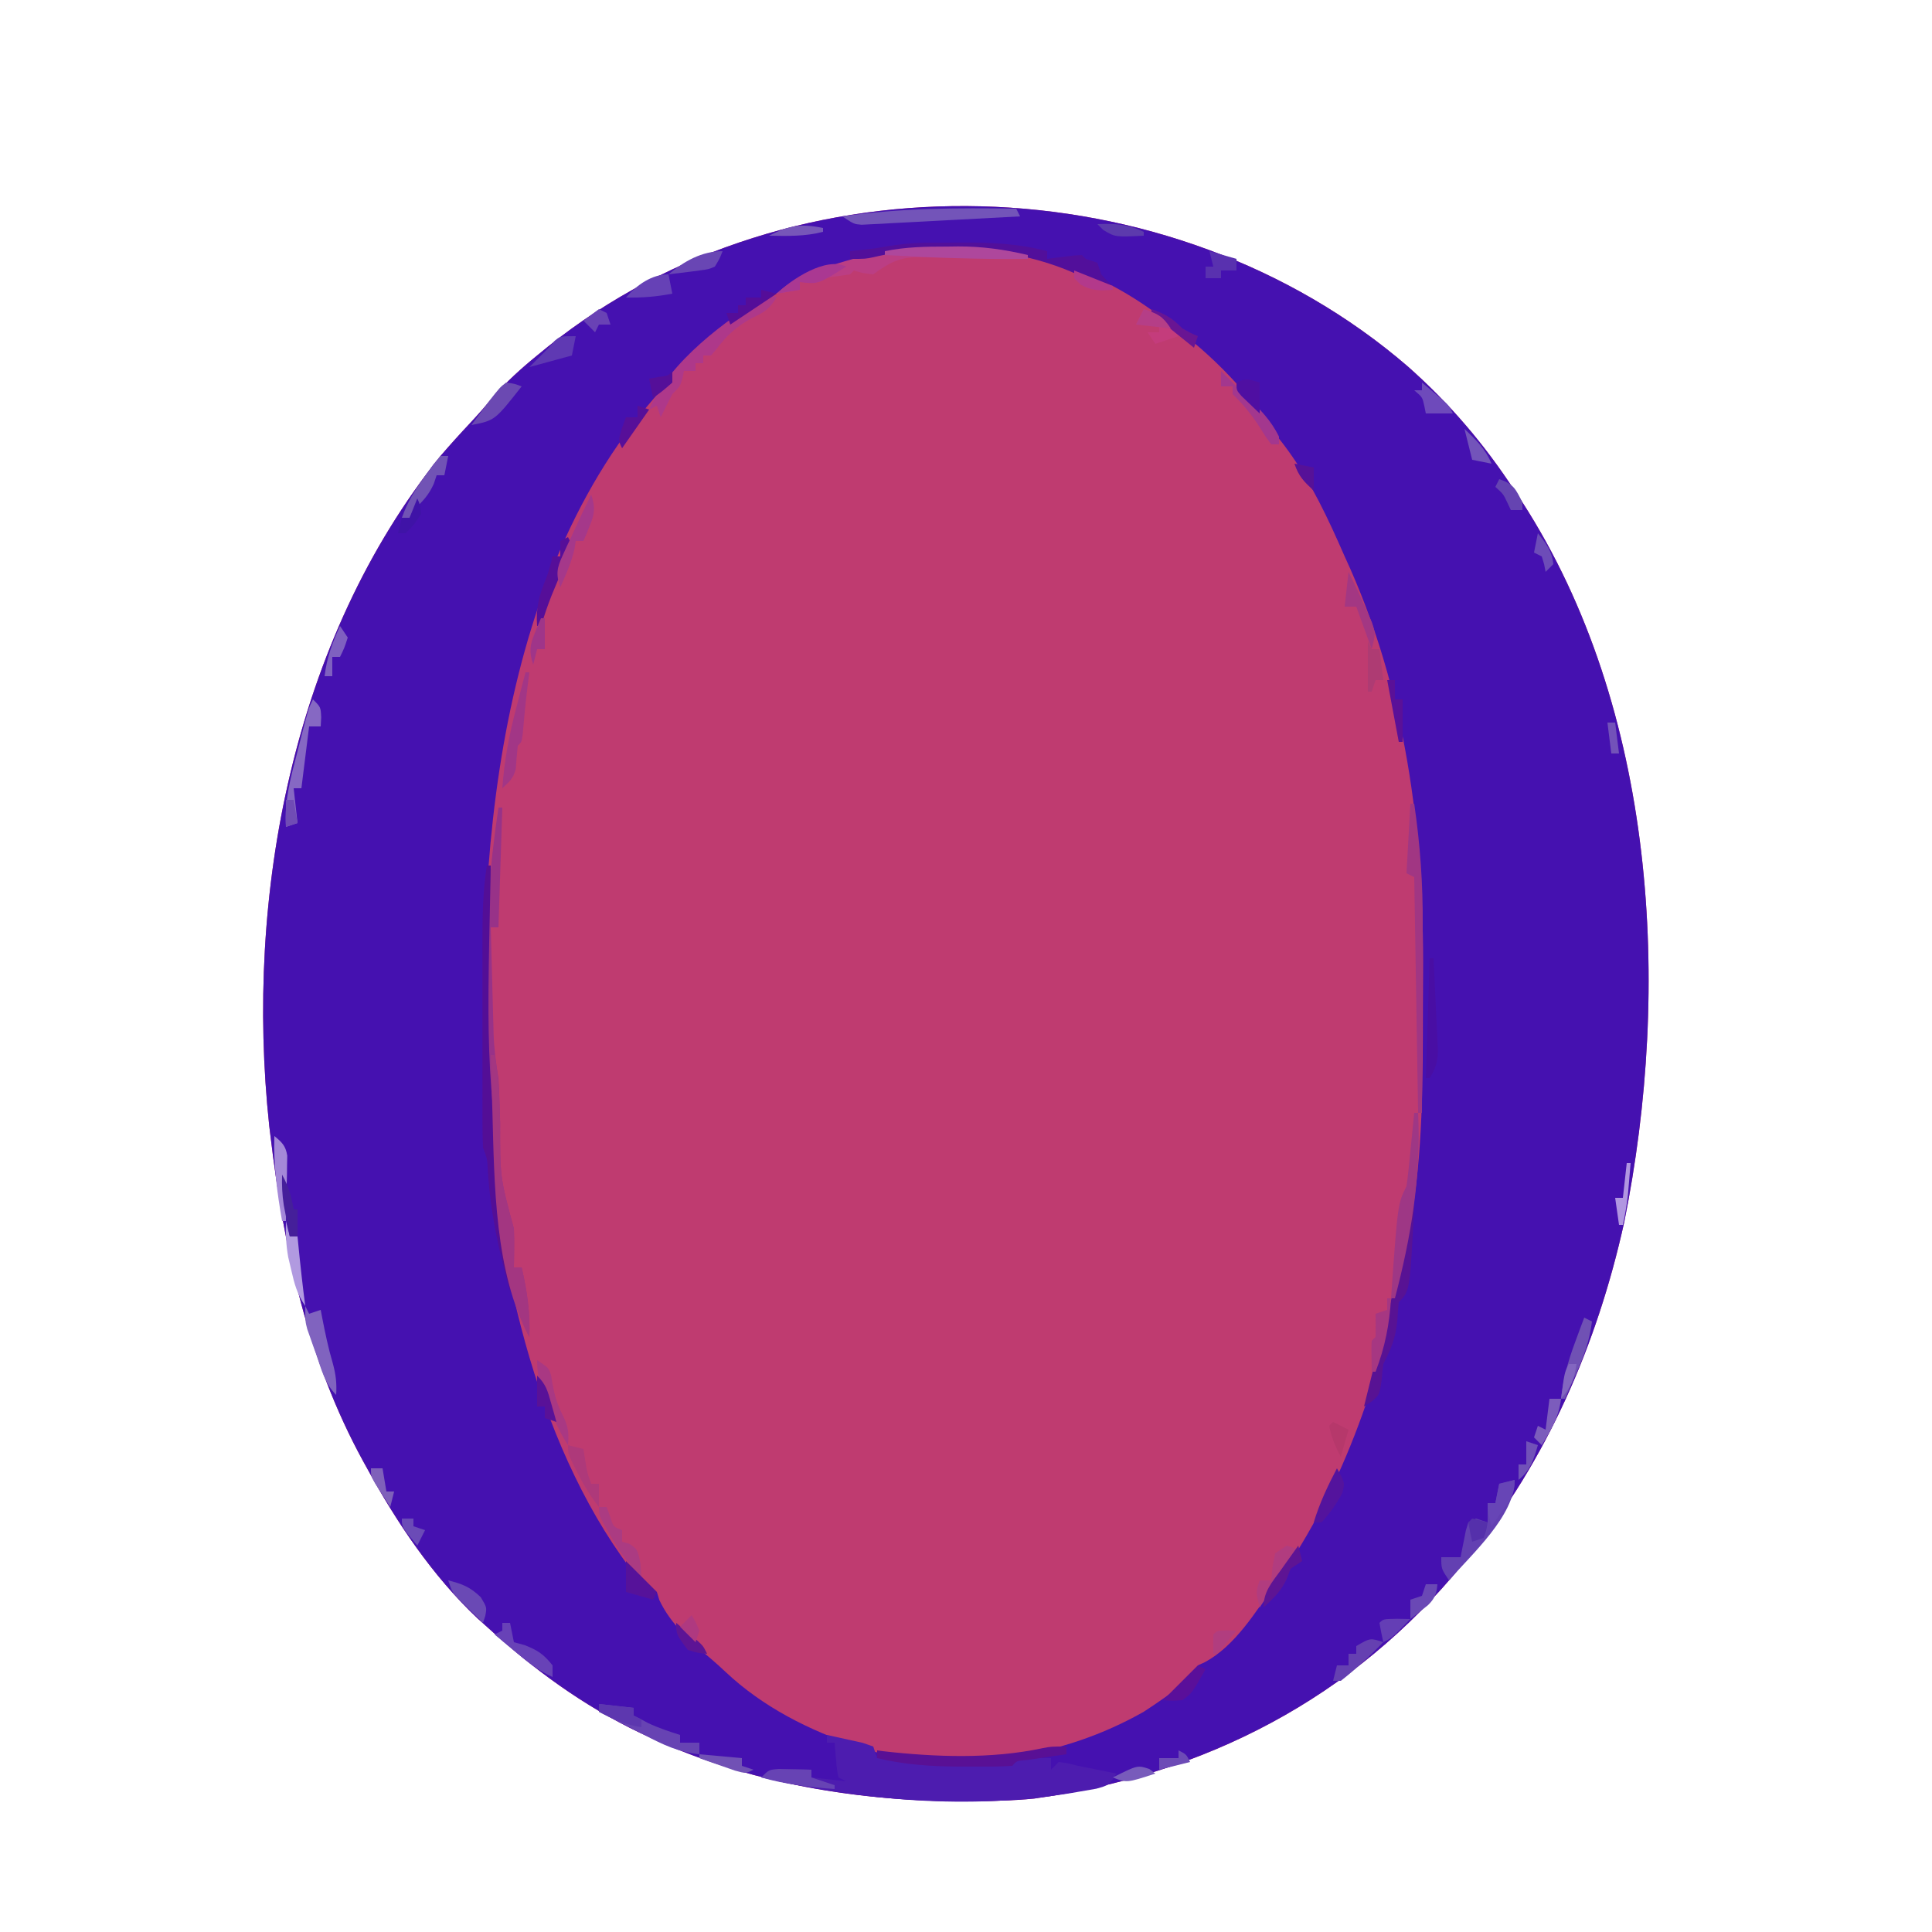
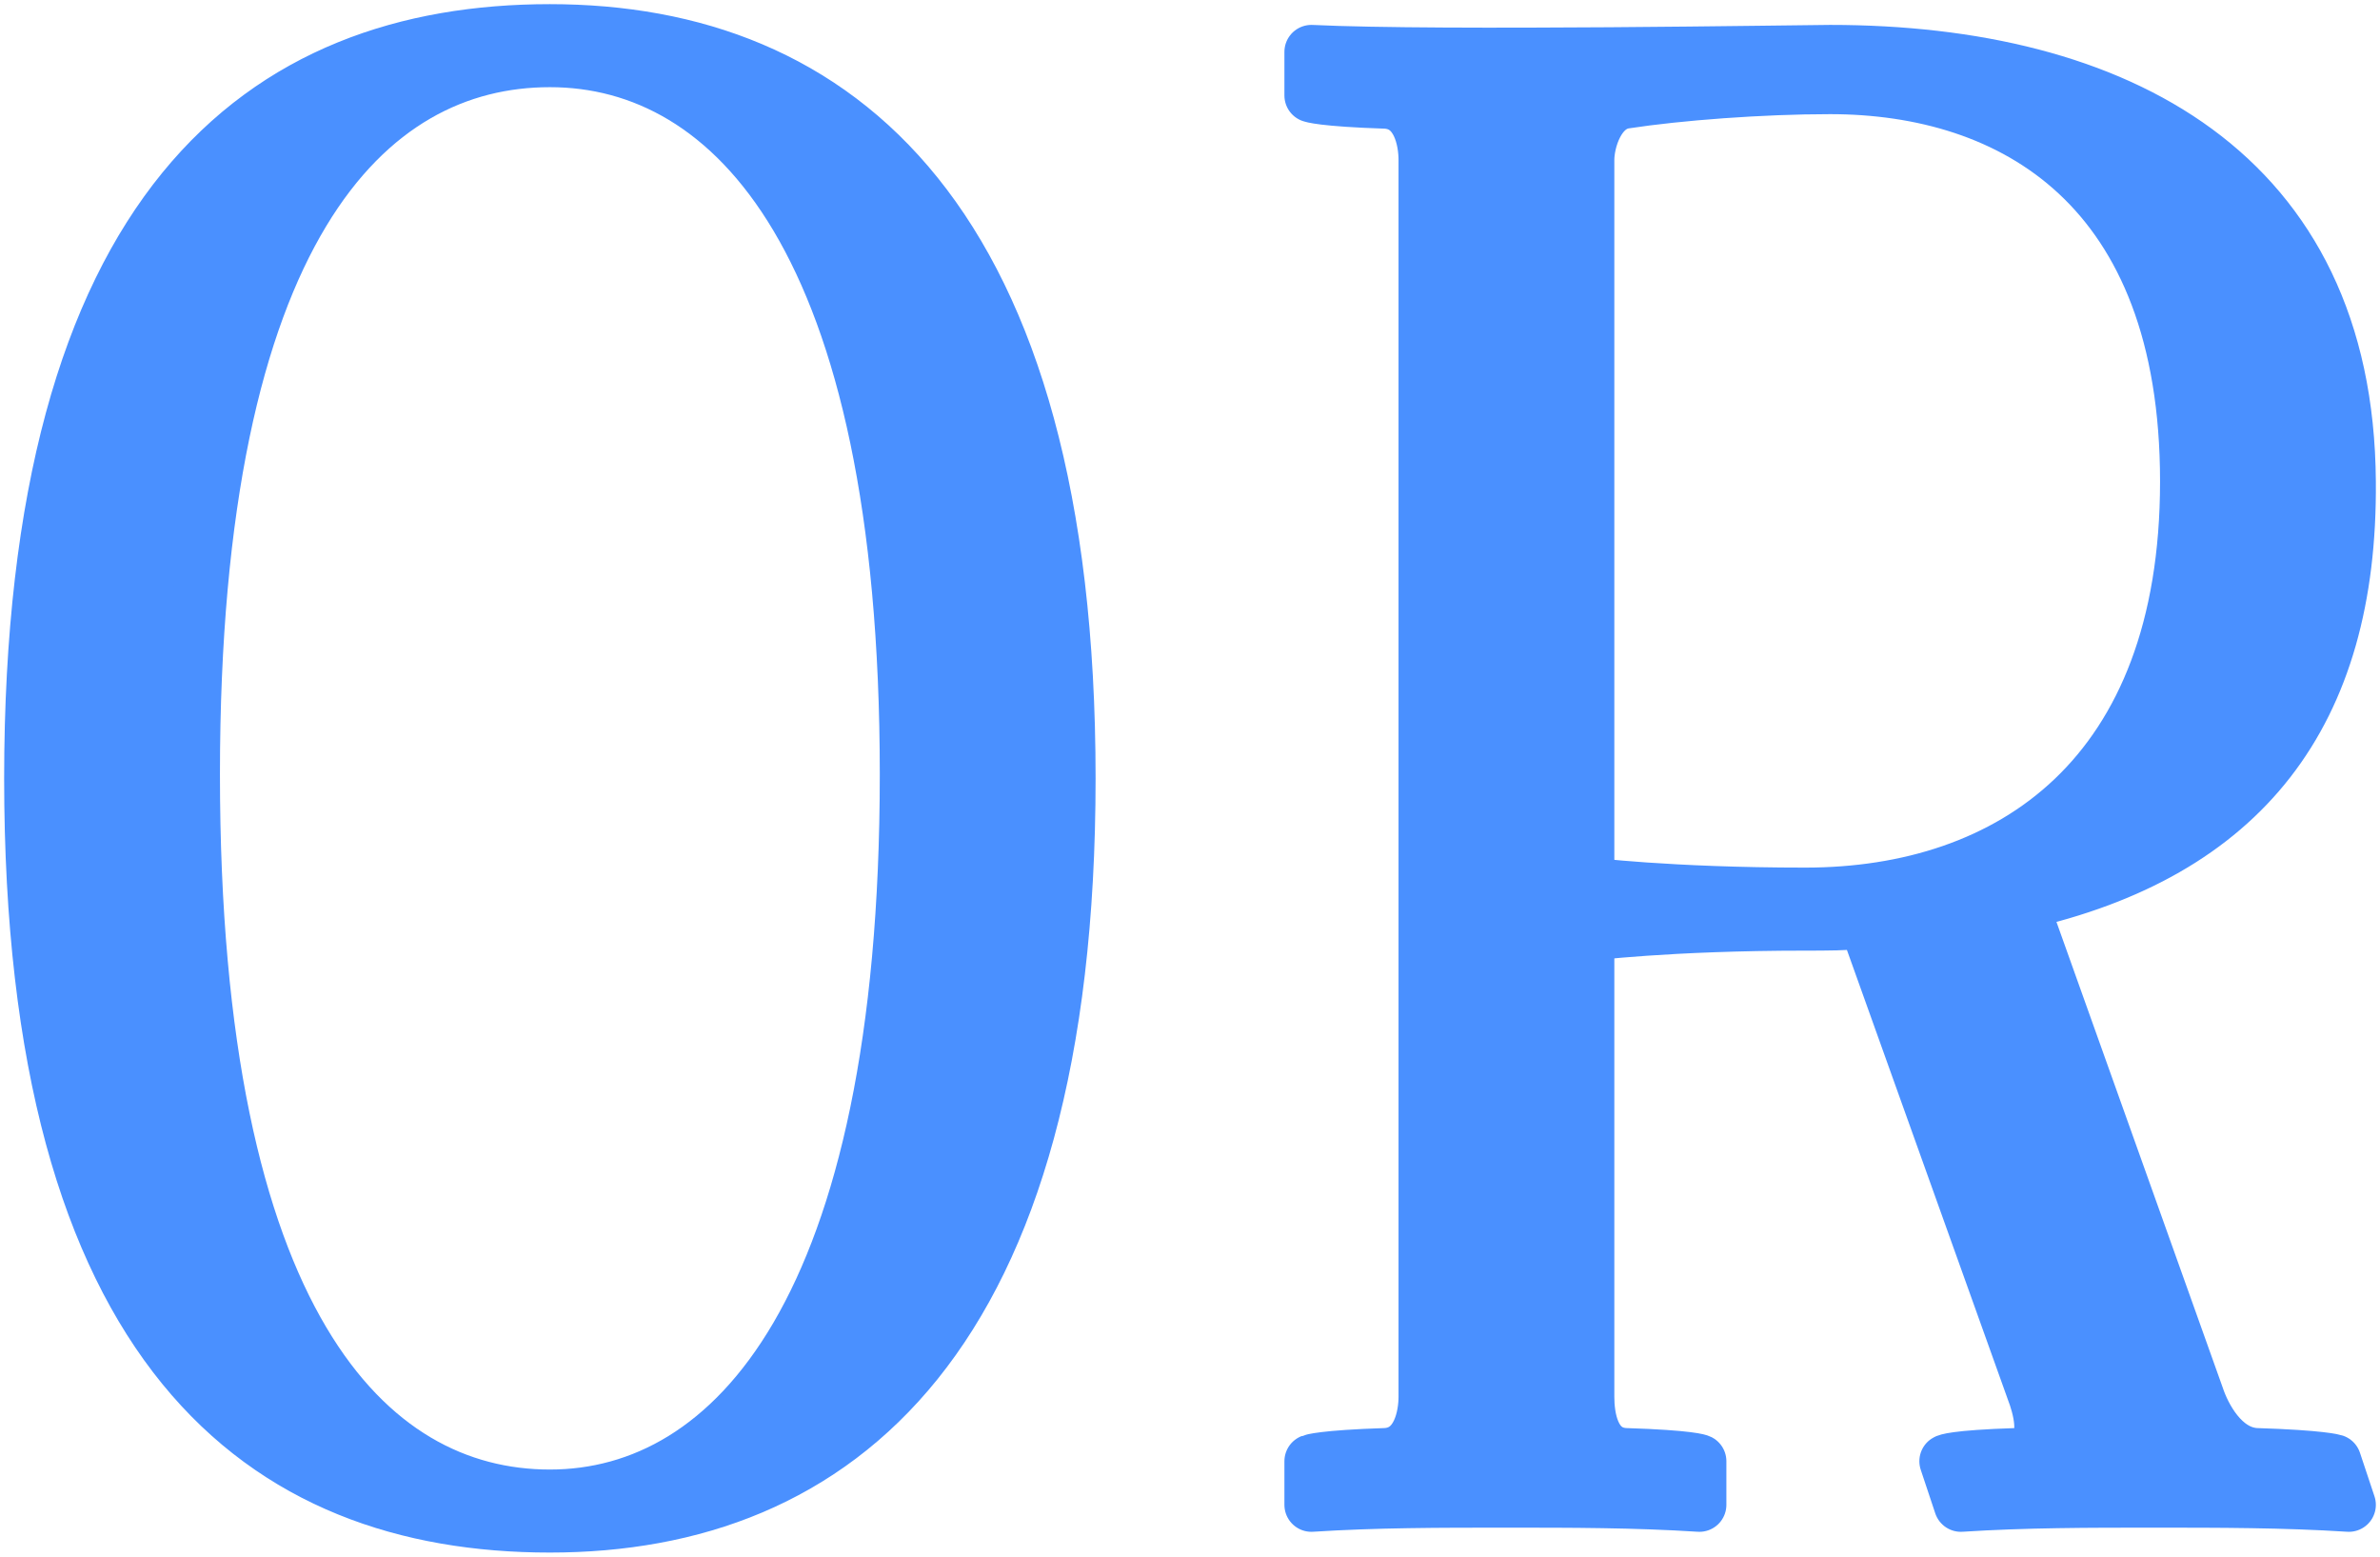
- <svg xmlns="http://www.w3.org/2000/svg" version="1.1" width="500" height="500">
-   <path d="M0 0 C10.814 9.575 19.798 20.095 27.672 32.172 C28.328 33.154 28.984 34.136 29.66 35.148 C64.203 88.728 68.343 160.625 55.995 221.582 C49.013 253.133 36.058 282.967 15.672 308.172 C15.228 308.723 14.783 309.274 14.326 309.842 C-13.93 344.621 -52.647 364.515 -96.699 370.641 C-99.583 370.929 -102.431 371.086 -105.328 371.172 C-106.608 371.212 -107.888 371.252 -109.207 371.293 C-138.79 371.888 -168.292 367.538 -195.328 355.172 C-196.425 354.67 -197.522 354.169 -198.652 353.652 C-213.497 346.554 -226.199 337.225 -238.328 326.172 C-239.126 325.458 -239.924 324.744 -240.746 324.008 C-252.413 313 -261.66 299.183 -269.328 285.172 C-269.667 284.561 -270.005 283.95 -270.354 283.32 C-284.724 257.053 -290.797 228.642 -294.328 199.172 C-294.434 198.303 -294.54 197.433 -294.649 196.538 C-301.025 136.881 -288.501 70.731 -250.328 23.172 C-247.824 20.262 -245.266 17.43 -242.637 14.633 C-240.586 12.447 -238.637 10.211 -236.703 7.922 C-233.216 3.934 -229.432 0.515 -225.328 -2.828 C-224.381 -3.602 -223.433 -4.375 -222.457 -5.172 C-158.968 -55.987 -61.218 -52.779 0 0 Z " fill="#BF3B70" transform="translate(364.3281,94.82812)" />
-   <path d="M0 0 C10.814 9.575 19.798 20.095 27.672 32.172 C28.328 33.154 28.984 34.136 29.66 35.148 C64.203 88.728 68.343 160.625 55.995 221.582 C49.013 253.133 36.058 282.967 15.672 308.172 C15.228 308.723 14.783 309.274 14.326 309.842 C-13.93 344.621 -52.647 364.515 -96.699 370.641 C-99.583 370.929 -102.431 371.086 -105.328 371.172 C-106.608 371.212 -107.888 371.252 -109.207 371.293 C-138.79 371.888 -168.292 367.538 -195.328 355.172 C-196.425 354.67 -197.522 354.169 -198.652 353.652 C-213.497 346.554 -226.199 337.225 -238.328 326.172 C-239.126 325.458 -239.924 324.744 -240.746 324.008 C-252.413 313 -261.66 299.183 -269.328 285.172 C-269.667 284.561 -270.005 283.95 -270.354 283.32 C-284.724 257.053 -290.797 228.642 -294.328 199.172 C-294.434 198.303 -294.54 197.433 -294.649 196.538 C-301.025 136.881 -288.501 70.731 -250.328 23.172 C-247.824 20.262 -245.266 17.43 -242.637 14.633 C-240.586 12.447 -238.637 10.211 -236.703 7.922 C-233.216 3.934 -229.432 0.515 -225.328 -2.828 C-224.381 -3.602 -223.433 -4.375 -222.457 -5.172 C-158.968 -55.987 -61.218 -52.779 0 0 Z M-182.328 -5.828 C-183.473 -4.931 -184.618 -4.035 -185.766 -3.141 C-188.578 -0.602 -190.29 1.987 -192.328 5.172 C-193.211 6.183 -194.108 7.182 -195.016 8.172 C-237.874 57.492 -241.946 135.674 -237.816 197.398 C-234.853 237.348 -223.28 285.873 -196.328 317.172 C-195.668 317.172 -195.008 317.172 -194.328 317.172 C-194.122 317.853 -193.916 318.533 -193.703 319.234 C-190.757 325.529 -185.612 330.005 -180.371 334.43 C-179.073 335.536 -177.801 336.675 -176.566 337.852 C-166.885 346.966 -154.862 353.023 -142.328 357.172 C-141.091 357.584 -139.853 357.997 -138.578 358.422 C-114.855 363.896 -89.37 360.139 -68.328 348.172 C-64.903 345.954 -61.595 343.616 -58.328 341.172 C-57.575 340.65 -56.822 340.128 -56.047 339.59 C-55.48 339.122 -54.913 338.654 -54.328 338.172 C-54.328 337.512 -54.328 336.852 -54.328 336.172 C-53.734 335.901 -53.14 335.63 -52.527 335.352 C-44.641 331.121 -39.352 322.289 -34.328 315.172 C-33.606 314.156 -32.884 313.14 -32.141 312.094 C-14.942 286.664 -5.69 257.15 -0.328 227.172 C-0.019 225.527 0.291 223.883 0.602 222.238 C3.986 203.572 3.887 184.854 3.912 165.939 C3.916 163.109 3.93 160.278 3.953 157.447 C4.247 120.202 -0.502 83.283 -16.328 49.172 C-16.88 47.928 -17.431 46.683 -17.98 45.438 C-22.192 36.007 -26.884 26.708 -33.379 18.617 C-35.328 16.172 -35.328 16.172 -36.699 13.785 C-38.89 10.27 -41.568 7.377 -44.391 4.359 C-44.97 3.739 -45.549 3.119 -46.146 2.48 C-50.852 -2.477 -55.811 -6.787 -61.328 -10.828 C-62.2 -11.504 -63.071 -12.179 -63.969 -12.875 C-100.828 -40.888 -148.453 -34.872 -182.328 -5.828 Z " fill="#4511B0" transform="translate(364.3281,94.82812)" />
-   <path d="M0 0 C1.983 0.422 3.961 0.863 5.938 1.312 C7.591 1.678 7.591 1.678 9.277 2.051 C10.176 2.364 11.074 2.677 12 3 C12.33 3.99 12.66 4.98 13 6 C13.615 5.988 14.23 5.977 14.863 5.965 C15.672 5.956 16.48 5.947 17.312 5.938 C18.513 5.92 18.513 5.92 19.738 5.902 C22 6 22 6 25 7 C26.761 7.094 28.525 7.131 30.289 7.133 C31.824 7.135 31.824 7.135 33.391 7.137 C34.992 7.131 34.992 7.131 36.625 7.125 C38.238 7.131 38.238 7.131 39.883 7.137 C40.904 7.135 41.925 7.134 42.977 7.133 C43.916 7.132 44.855 7.131 45.823 7.129 C47.978 7.243 47.978 7.243 49 6 C50.519 5.928 52.042 5.916 53.562 5.938 C54.389 5.947 55.215 5.956 56.066 5.965 C56.704 5.976 57.343 5.988 58 6 C58 6.99 58 7.98 58 9 C58.66 8.34 59.32 7.68 60 7 C62.293 7.309 62.293 7.309 65 8 C66.325 8.265 66.325 8.265 67.676 8.535 C70.332 9.066 70.332 9.066 72.988 9.598 C73.652 9.73 74.316 9.863 75 10 C73 13 73 13 69.727 13.914 C68.362 14.166 66.995 14.402 65.625 14.625 C64.9 14.75 64.176 14.875 63.429 15.003 C36.753 19.443 9.224 16.976 -17 11 C-13.938 9.216 -11.779 8.771 -8.25 8.875 C-7.451 8.893 -6.652 8.911 -5.828 8.93 C-5.225 8.953 -4.622 8.976 -4 9 C-4 9.66 -4 10.32 -4 11 C-1.03 11.33 1.94 11.66 5 12 C4.34 11.67 3.68 11.34 3 11 C2.586 8.934 2.586 8.934 2.375 6.438 C2.3 5.611 2.225 4.785 2.148 3.934 C2.099 3.296 2.05 2.657 2 2 C1.34 2 0.68 2 0 2 C0 1.34 0 0.68 0 0 Z " fill="#4D1CAF" transform="translate(214,449)" />
-   <path d="M0 0 C0.33 0 0.66 0 1 0 C0.67 10.23 0.34 20.46 0 31 C-0.66 31 -1.32 31 -2 31 C-1.881 35.59 -1.757 40.18 -1.628 44.77 C-1.585 46.329 -1.543 47.889 -1.503 49.448 C-1.445 51.697 -1.381 53.946 -1.316 56.195 C-1.3 56.886 -1.283 57.577 -1.266 58.289 C-1.145 62.281 -0.684 66.07 0 70 C0.116 71.791 0.198 73.585 0.246 75.379 C0.278 76.377 0.309 77.375 0.342 78.404 C0.373 79.446 0.405 80.489 0.438 81.562 C0.399 95.645 0.399 95.645 4 109 C4.07 110.707 4.084 112.417 4.062 114.125 C4.053 115.035 4.044 115.945 4.035 116.883 C4.024 117.581 4.012 118.28 4 119 C4.66 119 5.32 119 6 119 C7.405 125.12 8.233 130.717 8 137 C5.262 131.97 4.255 126.55 3 121 C2.751 119.926 2.502 118.852 2.246 117.746 C-2.537 94.933 -3.296 71.786 -3.375 48.562 C-3.383 47.523 -3.391 46.483 -3.399 45.411 C-3.489 30.062 -2.256 15.181 0 0 Z " fill="#983288" transform="translate(129,209)" />
-   <path d="M0 0 C0.33 0 0.66 0 1 0 C0.993 0.67 0.987 1.341 0.98 2.031 C-0.154 52.917 -0.154 52.917 6.547 103.199 C6.985 105.906 6.918 107.45 6 110 C3.021 99.553 0.881 89.653 0.246 78.785 C0.101 75.917 0.101 75.917 -1 73 C-1.094 70.942 -1.128 68.88 -1.129 66.82 C-1.133 65.544 -1.136 64.269 -1.139 62.955 C-1.137 61.56 -1.135 60.165 -1.133 58.77 C-1.133 57.336 -1.134 55.902 -1.136 54.468 C-1.137 51.459 -1.135 48.451 -1.13 45.442 C-1.125 41.604 -1.128 37.765 -1.134 33.926 C-1.138 30.962 -1.136 27.998 -1.134 25.034 C-1.133 23.62 -1.134 22.206 -1.136 20.792 C-1.145 13.778 -1.111 6.934 0 0 Z " fill="#530E96" transform="translate(126,224)" />
-   <path d="M0 0 C0.875 -0.01 1.75 -0.019 2.652 -0.029 C8.783 0.002 14.473 0.845 20.438 2.25 C20.438 2.58 20.438 2.91 20.438 3.25 C19.439 3.229 18.44 3.208 17.412 3.187 C13.688 3.114 9.965 3.068 6.241 3.03 C4.633 3.01 3.024 2.983 1.417 2.948 C-0.902 2.899 -3.22 2.877 -5.539 2.859 C-6.608 2.828 -6.608 2.828 -7.699 2.797 C-12.849 2.795 -15.475 4.26 -19.562 7.25 C-22.375 6.938 -22.375 6.938 -24.562 6.25 C-24.892 6.58 -25.223 6.91 -25.562 7.25 C-29.062 7.75 -29.062 7.75 -32.562 8.25 C-32.892 8.58 -33.222 8.91 -33.562 9.25 C-35.229 9.291 -36.896 9.293 -38.562 9.25 C-38.562 9.91 -38.562 10.57 -38.562 11.25 C-40.542 11.58 -42.523 11.91 -44.562 12.25 C-40.372 8.394 -36.258 6.804 -30.938 5.125 C-30.128 4.866 -29.318 4.608 -28.484 4.341 C-18.834 1.324 -10.108 0.09 0 0 Z " fill="#BB3E84" transform="translate(245.5625,63.75)" />
-   <path d="M0 0 C0.734 0 1.467 0 2.223 0 C4.423 -0.002 6.621 -0.02 8.82 -0.039 C16.41 -0.069 23.644 0.204 31.025 2.186 C31.025 2.846 31.025 3.506 31.025 4.186 C31.663 4.102 32.302 4.018 32.959 3.932 C34.198 3.779 34.198 3.779 35.463 3.623 C36.698 3.466 36.698 3.466 37.959 3.307 C38.982 3.247 38.982 3.247 40.025 3.186 C40.52 3.681 40.52 3.681 41.025 4.186 C42.015 4.516 43.005 4.846 44.025 5.186 C44.52 6.671 44.52 6.671 45.025 8.186 C46.525 9.853 46.525 9.853 48.025 11.186 C44.434 10.233 41.196 9.261 37.787 7.748 C22.098 0.945 2.638 -0.166 -13.916 3.748 C-15.975 4.186 -15.975 4.186 -19.975 4.186 C-19.975 3.526 -19.975 2.866 -19.975 2.186 C-17.924 1.958 -15.873 1.73 -13.822 1.502 C-9.294 0.726 -5.027 0.017 0 0 Z " fill="#520F9B" transform="translate(239.9746,62.81445)" />
-   <path d="M0 0 C0.33 0 0.66 0 1 0 C2.209 5.825 2.258 11.639 2.438 17.562 C2.399 31.645 2.399 31.645 6 45 C6.07 46.707 6.084 48.417 6.062 50.125 C6.053 51.035 6.044 51.945 6.035 52.883 C6.024 53.581 6.012 54.28 6 55 C6.66 55 7.32 55 8 55 C9.405 61.12 10.233 66.717 10 73 C0.977 56.425 0.955 33.276 0.438 14.875 C0.394 13.427 0.351 11.979 0.307 10.531 C0.201 7.021 0.099 3.511 0 0 Z " fill="#A33681" transform="translate(127,273)" />
-   <path d="M0 0 C0.33 0 0.66 0 1 0 C2.542 10.576 3.279 20.853 3.195 31.562 C3.192 32.975 3.189 34.387 3.187 35.799 C3.179 39.455 3.16 43.111 3.137 46.767 C3.117 50.521 3.108 54.276 3.098 58.031 C3.076 65.354 3.042 72.677 3 80 C2.67 80 2.34 80 2 80 C1.67 59.87 1.34 39.74 1 19 C0.34 18.67 -0.32 18.34 -1 18 C-0.505 9.09 -0.505 9.09 0 0 Z " fill="#A13683" transform="translate(365,208)" />
-   <path d="M0 0 C0.66 0.33 1.32 0.66 2 1 C-0.102 4.153 -0.979 4.67 -4.25 6.25 C-8.43 8.451 -10.994 10.884 -13.809 14.645 C-14.202 15.092 -14.595 15.539 -15 16 C-15.66 16 -16.32 16 -17 16 C-17 16.66 -17 17.32 -17 18 C-17.66 18 -18.32 18 -19 18 C-19 18.66 -19 19.32 -19 20 C-19.99 20 -20.98 20 -22 20 C-22.124 20.619 -22.247 21.238 -22.375 21.875 C-23 24 -23 24 -25 26 C-26.032 27.984 -27.035 29.983 -28 32 C-28.33 31.01 -28.66 30.02 -29 29 C-29.66 29.33 -30.32 29.66 -31 30 C-25.703 17.48 -11.194 6.895 0 0 Z " fill="#AE388A" transform="translate(199,76)" />
-   <path d="M0 0 C0 9.291 -11.087 19.183 -17 26 C-19 23 -19 23 -19 20 C-17.35 20 -15.7 20 -14 20 C-13.879 19.362 -13.758 18.724 -13.633 18.066 C-13.465 17.24 -13.298 16.414 -13.125 15.562 C-12.963 14.739 -12.8 13.915 -12.633 13.066 C-12.424 12.384 -12.215 11.703 -12 11 C-11.34 10.67 -10.68 10.34 -10 10 C-9.01 10.33 -8.02 10.66 -7 11 C-7 9.35 -7 7.7 -7 6 C-6.34 6 -5.68 6 -5 6 C-4.67 4.35 -4.34 2.7 -4 1 C-2.68 0.67 -1.36 0.34 0 0 Z " fill="#6340B2" transform="translate(392,383)" />
-   <path d="M0 0 C0.495 0.99 0.495 0.99 1 2 C-5.068 2.335 -11.137 2.656 -17.207 2.964 C-19.272 3.071 -21.337 3.182 -23.402 3.296 C-26.368 3.46 -29.334 3.61 -32.301 3.758 C-33.688 3.839 -33.688 3.839 -35.104 3.922 C-36.395 3.982 -36.395 3.982 -37.712 4.043 C-38.469 4.083 -39.227 4.123 -40.007 4.165 C-42 4 -42 4 -45 2 C-29.993 -0.197 -15.145 -0.219 0 0 Z " fill="#7354B9" transform="translate(263,54)" />
-   <path d="M0 0 C0.33 0 0.66 0 1 0 C-0.107 22.107 -0.107 22.107 -3 25 C-3.159 26.559 -3.277 28.123 -3.375 29.688 C-3.766 34.131 -4.931 37.034 -7 41 C-7.19 42.391 -7.333 43.788 -7.438 45.188 C-8 49 -8 49 -10.035 50.738 C-10.684 51.155 -11.332 51.571 -12 52 C-10.663 46.555 -9.315 41.117 -7.828 35.711 C-4.601 23.903 -2.146 12.05 0 0 Z " fill="#581294" transform="translate(365,312)" />
-   <path d="M0 0 C0 0.66 0 1.32 0 2 C-1.39 2.199 -1.39 2.199 -2.809 2.402 C-4.006 2.579 -5.204 2.756 -6.438 2.938 C-7.632 3.112 -8.827 3.286 -10.059 3.465 C-12.88 3.69 -12.88 3.69 -14 5 C-17.596 5.257 -21.208 5.19 -24.812 5.188 C-26.38 5.188 -26.38 5.188 -27.979 5.189 C-35.183 5.14 -41.973 4.692 -49 3 C-49 2.34 -49 1.68 -49 1 C-48.461 1.072 -47.922 1.144 -47.367 1.219 C-33.959 2.732 -19.486 3.267 -6.242 0.438 C-4 0 -4 0 0 0 Z " fill="#591095" transform="translate(276,452)" />
-   <path d="M0 0 C0.33 0 0.66 0 1 0 C1.861 16.259 -0.851 32.301 -5 48 C-5.33 48 -5.66 48 -6 48 C-4.269 23.538 -4.269 23.538 -2 19 C-1.782 17.555 -1.61 16.103 -1.465 14.648 C-1.378 13.798 -1.291 12.947 -1.201 12.07 C-1.071 10.736 -1.071 10.736 -0.938 9.375 C-0.801 8.029 -0.801 8.029 -0.662 6.656 C-0.438 4.438 -0.217 2.219 0 0 Z " fill="#9E3785" transform="translate(366,288)" />
-   <path d="M0 0 C2.97 0.33 5.94 0.66 9 1 C9 1.66 9 2.32 9 3 C9.66 3.33 10.32 3.66 11 4 C11.578 4.309 12.155 4.619 12.75 4.938 C15.434 6.205 18.174 7.101 21 8 C21 8.66 21 9.32 21 10 C22.65 10 24.3 10 26 10 C26 10.99 26 11.98 26 13 C20.612 12.451 16.592 10.535 11.875 8.062 C11.172 7.702 10.47 7.342 9.746 6.971 C8.407 6.283 7.069 5.593 5.733 4.899 C3.832 3.913 1.92 2.95 0 2 C0 1.34 0 0.68 0 0 Z " fill="#6743B3" transform="translate(155,441)" />
-   <path d="M0 0 C2 2 2 2 2.125 4.625 C2.084 5.409 2.042 6.192 2 7 C1.01 7 0.02 7 -1 7 C-1.66 12.28 -2.32 17.56 -3 23 C-3.66 23 -4.32 23 -5 23 C-4.67 25.97 -4.34 28.94 -4 32 C-5.485 32.495 -5.485 32.495 -7 33 C-7.455 26.234 -5.766 20.202 -4.062 13.688 C-3.785 12.591 -3.507 11.495 -3.221 10.365 C-1.162 2.324 -1.162 2.324 0 0 Z " fill="#8668C3" transform="translate(81,181)" />
-   <path d="M0 0 C0.891 -0.012 1.781 -0.024 2.699 -0.037 C8.937 -0.051 14.685 0.743 20.75 2.188 C20.75 2.518 20.75 2.848 20.75 3.188 C8.384 3.345 -3.904 2.865 -16.25 2.188 C-16.25 1.857 -16.25 1.528 -16.25 1.188 C-10.814 0.063 -5.524 0.004 0 0 Z " fill="#AE479C" transform="translate(245.25,63.8125)" />
-   <path d="M0 0 C0.33 0.66 0.66 1.32 1 2 C1.99 1.67 2.98 1.34 4 1 C4.121 1.641 4.242 2.281 4.367 2.941 C5.147 6.964 5.964 10.878 7.125 14.812 C7.926 17.732 8.182 19.999 8 23 C5.049 20.049 4.227 16.518 2.875 12.625 C2.598 11.857 2.321 11.088 2.035 10.297 C1.773 9.552 1.512 8.807 1.242 8.039 C1.004 7.361 0.765 6.682 0.519 5.983 C0 4 0 4 0 0 Z " fill="#8063BF" transform="translate(79,338)" />
-   <path d="M0 0 C0.66 0 1.32 0 2 0 C2.33 1.65 2.66 3.3 3 5 C4.361 5.371 4.361 5.371 5.75 5.75 C9.141 7.054 10.769 8.169 13 11 C13 11.99 13 12.98 13 14 C9.243 12.372 6.383 9.986 3.25 7.375 C2.265 6.558 1.28 5.74 0.266 4.898 C-0.856 3.959 -0.856 3.959 -2 3 C-1.34 2.67 -0.68 2.34 0 2 C0 1.34 0 0.68 0 0 Z " fill="#6842B7" transform="translate(130,420)" />
-   <path d="M0 0 C0.33 0 0.66 0 1 0 C0.856 1.114 0.711 2.228 0.562 3.375 C0.029 7.574 -0.358 11.779 -0.719 15.996 C-1 18 -1 18 -2 19 C-2.193 20.996 -2.383 22.992 -2.523 24.992 C-3.108 27.455 -4.183 28.301 -6 30 C-5.496 22.898 -4.256 16.252 -2.438 9.375 C-2.204 8.466 -1.97 7.557 -1.729 6.621 C-1.159 4.412 -0.583 2.205 0 0 Z " fill="#A23686" transform="translate(136,174)" />
-   <path d="M0 0 C0.33 0.66 0.66 1.32 1 2 C0.134 4.472 -0.79 6.844 -1.812 9.25 C-2.362 10.567 -2.911 11.885 -3.457 13.203 C-3.721 13.839 -3.985 14.475 -4.256 15.131 C-5.285 17.718 -6.156 20.348 -7 23 C-7.33 23 -7.66 23 -8 23 C-8.347 18.379 -7.496 15.121 -5.754 10.93 C-4.99 8.974 -4.468 7.045 -4 5 C-3.34 5 -2.68 5 -2 5 C-2 3.68 -2 2.36 -2 1 C-1.34 0.67 -0.68 0.34 0 0 Z " fill="#560E99" transform="translate(147,139)" />
-   <path d="M0 0 C1.124 3.304 0.896 5.051 -0.438 8.25 C-0.725 8.956 -1.012 9.663 -1.309 10.391 C-1.537 10.922 -1.765 11.453 -2 12 C-2.66 12 -3.32 12 -4 12 C-4.103 12.681 -4.206 13.361 -4.312 14.062 C-5.147 17.629 -6.495 20.662 -8 24 C-9.172 20.619 -8.875 18.96 -7.383 15.742 C-7.023 14.952 -6.664 14.162 -6.293 13.348 C-5.908 12.532 -5.522 11.716 -5.125 10.875 C-4.558 9.639 -4.558 9.639 -3.98 8.379 C-2.688 5.568 -1.384 2.767 0 0 Z " fill="#A5388A" transform="translate(153,128)" />
-   <path d="M0 0 C0.66 0.33 1.32 0.66 2 1 C1.412 5.841 -0.077 9.961 -2.062 14.375 C-2.344 15.016 -2.626 15.656 -2.916 16.316 C-3.605 17.88 -4.301 19.441 -5 21 C-5.33 21 -5.66 21 -6 21 C-5.424 15.854 -4.253 11.449 -2.438 6.562 C-1.982 5.326 -1.527 4.09 -1.059 2.816 C-0.709 1.887 -0.36 0.958 0 0 Z " fill="#7051B4" transform="translate(410,341)" />
-   <path d="M0 0 C-3.492 3.595 -7.04 6.92 -11 10 C-11.66 10 -12.32 10 -13 10 C-12.67 8.68 -12.34 7.36 -12 6 C-11.01 6 -10.02 6 -9 6 C-9 5.01 -9 4.02 -9 3 C-8.34 3 -7.68 3 -7 3 C-7 2.34 -7 1.68 -7 1 C-3.375 -1.125 -3.375 -1.125 0 0 Z " fill="#6540B1" transform="translate(358,425)" />
-   <path d="M0 0 C0.99 0.33 1.98 0.66 3 1 C-0.3 5.95 -3.6 10.9 -7 16 C-8 12 -8 12 -7 9 C-6.01 9 -5.02 9 -4 9 C-3.845 7.329 -3.845 7.329 -3.688 5.625 C-3.461 4.429 -3.234 3.232 -3 2 C-2.01 1.34 -1.02 0.68 0 0 Z " fill="#B13C7F" transform="translate(333,400)" />
-   <path d="M0 0 C0.998 0.023 1.995 0.046 3.023 0.07 C4.528 0.097 4.528 0.097 6.062 0.125 C6.833 0.148 7.604 0.171 8.398 0.195 C8.398 0.855 8.398 1.515 8.398 2.195 C10.378 2.855 12.358 3.515 14.398 4.195 C14.398 4.525 14.398 4.855 14.398 5.195 C7.848 4.738 1.723 3.985 -4.602 2.195 C-2.602 0.195 -2.602 0.195 0 0 Z " fill="#6743B4" transform="translate(201.6016,457.8047)" />
-   <path d="M0 0 C0.66 0 1.32 0 2 0 C1.67 1.65 1.34 3.3 1 5 C0.34 5 -0.32 5 -1 5 C-1.248 5.742 -1.495 6.485 -1.75 7.25 C-3.098 10.216 -4.642 11.794 -7 14 C-7.33 14.66 -7.66 15.32 -8 16 C-8.66 16 -9.32 16 -10 16 C-8.56 11.898 -6.555 8.696 -4 5.188 C-3.299 4.212 -2.598 3.236 -1.875 2.23 C-1.256 1.494 -0.637 0.758 0 0 Z " fill="#7153B5" transform="translate(114,118)" />
-   <path d="M0 0 C2.188 0.312 2.188 0.312 4 1 C-2.929 9.815 -2.929 9.815 -9 11 C-8.066 9.727 -7.127 8.457 -6.188 7.188 C-5.665 6.48 -5.143 5.772 -4.605 5.043 C-1.59 1.205 -1.59 1.205 0 0 Z " fill="#6B49B2" transform="translate(131,99)" />
-   <path d="M0 0 C-0.33 1.65 -0.66 3.3 -1 5 C-6.445 6.485 -6.445 6.485 -12 8 C-10.333 6.333 -8.667 4.667 -7 3 C-6.484 2.402 -5.969 1.804 -5.438 1.188 C-4 0 -4 0 0 0 Z " fill="#5F39B3" transform="translate(149,87)" />
-   <path d="M0 0 C0.66 0 1.32 0 2 0 C2.433 1.207 2.433 1.207 2.875 2.438 C3.733 5.133 3.733 5.133 6 6 C6 6.99 6 7.98 6 9 C6.639 9.186 7.279 9.371 7.938 9.562 C10 11 10 11 10.75 14.625 C10.874 16.296 10.874 16.296 11 18 C7.671 14.951 5.496 11.781 3.25 7.875 C2.636 6.821 2.023 5.766 1.391 4.68 C0 2 0 2 0 0 Z " fill="#AB3B82" transform="translate(155,390)" />
-   <path d="M0 0 C2.078 3.695 2.078 3.695 1.375 6.438 C-0.152 9.284 -1.821 11.616 -4 14 C-4.66 14 -5.32 14 -6 14 C-4.508 9.028 -2.395 4.582 0 0 Z " fill="#54139D" transform="translate(346,380)" />
-   <path d="M0 0 C0.33 0 0.66 0 1 0 C1.226 4.416 1.428 8.833 1.625 13.25 C1.689 14.504 1.754 15.759 1.82 17.051 C1.872 18.256 1.923 19.461 1.977 20.703 C2.029 21.813 2.081 22.924 2.135 24.067 C2.001 26.989 1.529 28.547 0 31 C-0.33 31 -0.66 31 -1 31 C-0.67 20.77 -0.34 10.54 0 0 Z " fill="#490EA4" transform="translate(370,248)" />
-   <path d="M0 0 C1.146 1.146 2.291 2.292 3.434 3.441 C4.541 4.543 5.659 5.633 6.785 6.715 C10.075 9.907 12.97 12.82 15 17 C15 17.66 15 18.32 15 19 C14.34 19 13.68 19 13 19 C11.633 17.172 11.633 17.172 10.125 14.75 C7.998 11.429 5.85 8.74 3 6 C3 5.34 3 4.68 3 4 C2.01 4 1.02 4 0 4 C0 2.68 0 1.36 0 0 Z " fill="#A3378E" transform="translate(316,96)" />
-   <path d="M0 0 C0 3.632 -0.955 4.747 -3 7.688 C-3.557 8.496 -4.114 9.304 -4.688 10.137 C-5.121 10.752 -5.554 11.366 -6 12 C-6.553 9.924 -7 8.156 -7 6 C-6.34 6 -5.68 6 -5 6 C-4.67 4.35 -4.34 2.7 -4 1 C-2.68 0.67 -1.36 0.34 0 0 Z " fill="#6745B6" transform="translate(392,383)" />
-   <path d="M0 0 C3 2 3 2 3.625 3.953 C3.811 5.09 3.811 5.09 4 6.25 C4.586 9.349 5.187 11.375 6.625 14.25 C8.068 17.136 8.28 18.825 8 22 C5.785 18.677 4.352 15.247 2.875 11.562 C2.598 10.894 2.321 10.226 2.035 9.537 C0.648 6.089 0 3.771 0 0 Z " fill="#A93883" transform="translate(139,352)" />
-   <path d="M0 0 C0.33 0 0.66 0 1 0 C0.591 6.762 -0.57 12.672 -3 19 C-3.33 19 -3.66 19 -4 19 C-4.098 12.848 -4.098 12.848 -4 11 C-3.67 10.67 -3.34 10.34 -3 10 C-2.959 8 -2.957 6 -3 4 C-2.01 3.67 -1.02 3.34 0 3 C0 2.01 0 1.02 0 0 Z " fill="#A63782" transform="translate(359,336)" />
-   <path d="M0 0 C3.649 0.912 5.716 1.723 8.438 4.375 C10 7 10 7 9.598 9.164 C9.4 9.77 9.203 10.376 9 11 C7.681 9.735 6.37 8.463 5.062 7.188 C4.332 6.48 3.601 5.772 2.848 5.043 C1 3 1 3 0 0 Z " fill="#6A49B5" transform="translate(116,409)" />
-   <path d="M0 0 C1.654 3.309 3.209 6.611 4.688 10 C5.145 11.031 5.603 12.062 6.074 13.125 C7 16 7 16 6 20 C4.68 16.37 3.36 12.74 2 9 C1.01 9 0.02 9 -1 9 C-0.67 6.03 -0.34 3.06 0 0 Z " fill="#A33783" transform="translate(349,148)" />
-   <path d="M0 0 C4.419 1.35 6.343 3.261 9 7 C7.02 7.66 5.04 8.32 3 9 C2.34 8.01 1.68 7.02 1 6 C1.99 6 2.98 6 4 6 C4 5.01 4 4.02 4 3 C2.02 3.33 0.04 3.66 -2 4 C-1.34 2.68 -0.68 1.36 0 0 Z " fill="#C43C7C" transform="translate(296,80)" />
-   <path d="M0 0 C0.33 1.32 0.66 2.64 1 4 C0.01 4.66 -0.98 5.32 -2 6 C-2.433 7.145 -2.433 7.145 -2.875 8.312 C-4.282 11.673 -6.344 13.554 -9 16 C-9 11.86 -6.832 9.544 -4.5 6.312 C-4.071 5.706 -3.641 5.099 -3.199 4.475 C-2.139 2.979 -1.07 1.489 0 0 Z " fill="#5E1494" transform="translate(336,400)" />
-   <path d="M0 0 C0.33 1.65 0.66 3.3 1 5 C-3.064 5.774 -6.864 6.098 -11 6 C-8.24 2.78 -4.353 0 0 0 Z " fill="#6641B6" transform="translate(173,71)" />
-   <path d="M0 0 C2.31 0.66 4.62 1.32 7 2 C7 2.99 7 3.98 7 5 C5.68 5 4.36 5 3 5 C3 5.66 3 6.32 3 7 C1.68 7 0.36 7 -1 7 C-1 6.01 -1 5.02 -1 4 C-0.34 4 0.32 4 1 4 C0.67 2.68 0.34 1.36 0 0 Z " fill="#5931AF" transform="translate(313,65)" />
-   <path d="M0 0 C2.97 0.33 5.94 0.66 9 1 C9 1.66 9 2.32 9 3 C9.66 3.33 10.32 3.66 11 4 C11 4.66 11 5.32 11 6 C6.872 5.393 3.668 3.962 0 2 C0 1.34 0 0.68 0 0 Z " fill="#5D37AF" transform="translate(155,441)" />
-   <path d="M0 0 C1.32 0.33 2.64 0.66 4 1 C4.144 1.928 4.289 2.856 4.438 3.812 C4.921 7.007 4.921 7.007 6 10 C6.66 10 7.32 10 8 10 C8 11.98 8 13.96 8 16 C5.704 13.104 3.957 10.183 2.312 6.875 C1.657 5.572 1.657 5.572 0.988 4.242 C0 2 0 2 0 0 Z " fill="#AE397A" transform="translate(147,374)" />
-   <path d="M0 0 C1.985 1.637 2.918 2.501 3.341 5.085 C3.325 5.865 3.309 6.645 3.293 7.449 C3.283 8.297 3.274 9.144 3.264 10.018 C3.239 10.899 3.213 11.78 3.188 12.688 C3.167 14.027 3.167 14.027 3.146 15.393 C3.111 17.596 3.062 19.798 3 22 C2.67 22 2.34 22 2 22 C0.717 14.589 -0.255 7.527 0 0 Z " fill="#A488D8" transform="translate(71,294)" />
-   <path d="M0 0 C-0.75 1.938 -0.75 1.938 -2 4 C-3.625 4.688 -3.625 4.688 -6 5 C-6.673 5.09 -7.346 5.18 -8.039 5.273 C-10.024 5.533 -12.012 5.768 -14 6 C-9.95 2.598 -5.364 0 0 0 Z " fill="#6946B4" transform="translate(187,65)" />
-   <path d="M0 0 C0.33 0.66 0.66 1.32 1 2 C1.66 2 2.32 2 3 2 C3.33 4.64 3.66 7.28 4 10 C3.34 10 2.68 10 2 10 C1.67 10.99 1.34 11.98 1 13 C0.67 13 0.34 13 0 13 C0 8.71 0 4.42 0 0 Z " fill="#AE3B73" transform="translate(354,166)" />
-   <path d="M0 0 C0.99 0 1.98 0 3 0 C2.824 2.379 2.303 3.702 0.598 5.379 C-0.906 6.621 -2.451 7.814 -4 9 C-4 7.35 -4 5.7 -4 4 C-3.01 3.67 -2.02 3.34 -1 3 C-0.67 2.01 -0.34 1.02 0 0 Z " fill="#6A48B5" transform="translate(369,410)" />
-   <path d="M0 0 C0.99 0 1.98 0 3 0 C2.424 4.755 0.449 7.97 -2 12 C-2.66 11.34 -3.32 10.68 -4 10 C-3.67 9.01 -3.34 8.02 -3 7 C-2.34 7.33 -1.68 7.66 -1 8 C-0.67 5.36 -0.34 2.72 0 0 Z " fill="#7C5CBC" transform="translate(401,362)" />
-   <path d="M0 0 C0.33 1.32 0.66 2.64 1 4 C1.66 4 2.32 4 3 4 C3.061 4.629 3.121 5.258 3.184 5.906 C3.71 11.283 4.305 16.642 5 22 C2.858 18.787 2.23 16.43 1.375 12.688 C1.115 11.578 0.854 10.468 0.586 9.324 C0.024 6.135 -0.107 3.23 0 0 Z " fill="#B19AE0" transform="translate(74,316)" />
-   <path d="M0 0 C1.149 0.954 2.294 1.914 3.438 2.875 C4.076 3.409 4.714 3.942 5.371 4.492 C7 6 7 6 8 8 C5.69 8 3.38 8 1 8 C0.814 7.072 0.814 7.072 0.625 6.125 C0.128 3.809 0.128 3.809 -2 2 C-1.34 2 -0.68 2 0 2 C0 1.34 0 0.68 0 0 Z " fill="#6E4ABB" transform="translate(368,99)" />
-   <path d="M0 0 C0 2.667 0 5.333 0 8 C-1.006 7.048 -2.005 6.088 -3 5.125 C-3.557 4.591 -4.114 4.058 -4.688 3.508 C-6 2 -6 2 -6 0 C-3.509 -1.245 -2.589 -0.777 0 0 Z " fill="#4F0FA2" transform="translate(326,99)" />
-   <path d="M0 0 C-7.286 4.571 -7.286 4.571 -12 4 C-12 4.66 -12 5.32 -12 6 C-13.98 6.33 -15.96 6.66 -18 7 C-14.22 3.35 -5.285 -2.642 0 0 Z " fill="#AA3892" transform="translate(219,69)" />
-   <path d="M0 0 C0.66 0.33 1.32 0.66 2 1 C-1.506 7.178 -1.506 7.178 -4 9 C-6.688 9.188 -6.688 9.188 -9 9 C-6 6 -3 3 0 0 Z " fill="#5A0F9A" transform="translate(310,431)" />
-   <path d="M0 0 C2.667 2.667 5.333 5.333 8 8 C7.67 8.66 7.34 9.32 7 10 C4.69 9.34 2.38 8.68 0 8 C0 5.36 0 2.72 0 0 Z " fill="#56129A" transform="translate(162,404)" />
-   <path d="M0 0 C1.32 0.33 2.64 0.66 4 1 C0.04 3.64 -3.92 6.28 -8 9 C-8.33 8.01 -8.66 7.02 -9 6 C-8.01 6 -7.02 6 -6 6 C-6 5.34 -6 4.68 -6 4 C-5.34 4 -4.68 4 -4 4 C-4 3.34 -4 2.68 -4 2 C-2.68 2 -1.36 2 0 2 C0 1.34 0 0.68 0 0 Z " fill="#550D99" transform="translate(197,75)" />
-   <path d="M0 0 C1.134 0.021 2.269 0.041 3.438 0.062 C-1.312 4.938 -1.312 4.938 -3.562 6.062 C-3.945 4.406 -4.276 2.738 -4.562 1.062 C-3.562 0.062 -3.562 0.062 0 0 Z " fill="#643EB5" transform="translate(361.5625,418.9375)" />
-   <path d="M0 0 C2.349 2.349 2.731 3.957 3.625 7.125 C3.885 8.035 4.146 8.945 4.414 9.883 C4.704 10.931 4.704 10.931 5 12 C4.01 11.67 3.02 11.34 2 11 C2 10.01 2 9.02 2 8 C1.34 8 0.68 8 0 8 C0 5.36 0 2.72 0 0 Z " fill="#591198" transform="translate(139,356)" />
-   <path d="M0 0 C1.648 2.967 2.443 5.656 3 9 C3.33 9 3.66 9 4 9 C4 11.31 4 13.62 4 16 C3.34 16 2.68 16 2 16 C1.661 14.272 1.329 12.542 1 10.812 C0.814 9.85 0.629 8.887 0.438 7.895 C0.031 5.207 -0.079 2.712 0 0 Z " fill="#451F9A" transform="translate(73,304)" />
-   <path d="M0 0 C0.66 0.99 1.32 1.98 2 3 C1.125 5.688 1.125 5.688 0 8 C-0.66 8 -1.32 8 -2 8 C-2 9.65 -2 11.3 -2 13 C-2.66 13 -3.32 13 -4 13 C-3.409 8.153 -2.021 4.393 0 0 Z " fill="#7F60C0" transform="translate(88,162)" />
-   <path d="M0 0 C0.66 0 1.32 0 2 0 C2 1.65 2 3.3 2 5 C2.66 5 3.32 5 4 5 C4 8.63 4 12.26 4 16 C3.67 16 3.34 16 3 16 C2.01 10.72 1.02 5.44 0 0 Z " fill="#5A1098" transform="translate(359,176)" />
-   <path d="M0 0 C2.964 2.808 5.445 5.183 7 9 C5.35 8.67 3.7 8.34 2 8 C1.333 5.333 0.667 2.667 0 0 Z " fill="#7354BA" transform="translate(379,111)" />
-   <path d="M0 0 C3.63 0.33 7.26 0.66 11 1 C11 1.66 11 2.32 11 3 C11.99 3.33 12.98 3.66 14 4 C12 5 12 5 9.18 4.223 C8.089 3.84 6.999 3.457 5.875 3.062 C4.779 2.682 3.684 2.302 2.555 1.91 C1.712 1.61 0.869 1.309 0 1 C0 0.67 0 0.34 0 0 Z " fill="#7151B5" transform="translate(181,454)" />
-   <path d="M0 0 C0.33 0 0.66 0 1 0 C1 2.64 1 5.28 1 8 C0.34 8 -0.32 8 -1 8 C-1.33 9.32 -1.66 10.64 -2 12 C-3.124 8.696 -2.896 6.949 -1.562 3.75 C-1.275 3.044 -0.988 2.337 -0.691 1.609 C-0.463 1.078 -0.235 0.547 0 0 Z " fill="#9F3589" transform="translate(140,160)" />
-   <path d="M0 0 C3.448 1.211 5.494 2.385 8 5 C10.1 6.176 10.1 6.176 12 7 C11.67 7.99 11.34 8.98 11 10 C9.164 8.524 7.331 7.044 5.5 5.562 C4.479 4.739 3.458 3.915 2.406 3.066 C1.612 2.384 0.818 1.703 0 1 C0 0.67 0 0.34 0 0 Z " fill="#691593" transform="translate(298,80)" />
-   <path d="M0 0 C3.754 1.251 4.241 2.565 6 6 C6 6.66 6 7.32 6 8 C5.01 8 4.02 8 3 8 C2.711 7.381 2.422 6.763 2.125 6.125 C1.063 3.867 1.063 3.867 -1 2 C-0.67 1.34 -0.34 0.68 0 0 Z " fill="#6544B1" transform="translate(388,124)" />
-   <path d="M0 0 C0.99 0.33 1.98 0.66 3 1 C0.69 4.3 -1.62 7.6 -4 11 C-5 9 -5 9 -4.062 5.875 C-3.712 4.926 -3.361 3.978 -3 3 C-2.01 3 -1.02 3 0 3 C0 2.01 0 1.02 0 0 Z " fill="#570F99" transform="translate(165,105)" />
-   <path d="M0 0 C4.548 -0.178 7.879 0.002 12 2 C12 2.33 12 2.66 12 3 C4.615 3.369 4.615 3.369 1.5 1.5 C1.005 1.005 0.51 0.51 0 0 Z " fill="#5C3AAD" transform="translate(284,58)" />
-   <path d="M0 0 C0 0.33 0 0.66 0 1 C-4.672 2.206 -9.215 2.094 -14 2 C-8.787 -0.65 -5.857 -1.198 0 0 Z " fill="#7756B9" transform="translate(213,59)" />
-   <path d="M0 0 C0.99 0 1.98 0 3 0 C3.33 1.98 3.66 3.96 4 6 C4.66 6 5.32 6 6 6 C5.67 7.32 5.34 8.64 5 10 C4.161 8.712 3.329 7.419 2.5 6.125 C2.036 5.406 1.572 4.686 1.094 3.945 C0 2 0 2 0 0 Z " fill="#7F61BA" transform="translate(96,380)" />
-   <path d="M0 0 C0.75 1.688 0.75 1.688 1 4 C-0.812 6.75 -0.812 6.75 -3 9 C-3.66 9 -4.32 9 -5 9 C-4.67 7.68 -4.34 6.36 -4 5 C-3.34 5 -2.68 5 -2 5 C-1.34 3.35 -0.68 1.7 0 0 Z " fill="#3F13A7" transform="translate(108,129)" />
-   <path d="M0 0 C2.062 0.438 2.062 0.438 4 1 C3.688 2.938 3.688 2.938 3 5 C2.01 5.33 1.02 5.66 0 6 C-0.382 4.344 -0.714 2.675 -1 1 C-0.67 0.67 -0.34 0.34 0 0 Z " fill="#5530AB" transform="translate(381,393)" />
-   <path d="M0 0 C0.33 0 0.66 0 1 0 C0.858 1.729 0.711 3.459 0.562 5.188 C0.481 6.15 0.4 7.113 0.316 8.105 C0.023 10.786 -0.427 13.366 -1 16 C-1.33 16 -1.66 16 -2 16 C-2.33 13.69 -2.66 11.38 -3 9 C-2.34 9 -1.68 9 -1 9 C-0.67 6.03 -0.34 3.06 0 0 Z " fill="#B196E1" transform="translate(421,301)" />
-   <path d="M0 0 C0.516 0.392 1.031 0.784 1.562 1.188 C-5.866 3.616 -5.866 3.616 -9.438 2.188 C-3.038 -1.012 -3.038 -1.012 0 0 Z " fill="#785BBB" transform="translate(297.4375,457.8125)" />
-   <path d="M0 0 C1.207 0.031 1.207 0.031 2.438 0.062 C0.796 2.083 -0.872 4.083 -2.562 6.062 C-2.893 6.062 -3.223 6.062 -3.562 6.062 C-3.605 4.396 -3.603 2.729 -3.562 1.062 C-2.562 0.062 -2.562 0.062 0 0 Z " fill="#B13D7F" transform="translate(317.5625,421.9375)" />
-   <path d="M0 0 C0.99 0 1.98 0 3 0 C3 0.66 3 1.32 3 2 C3.99 2.33 4.98 2.66 6 3 C5.34 4.32 4.68 5.64 4 7 C0 2.25 0 2.25 0 0 Z " fill="#6B4BB7" transform="translate(104,393)" />
-   <path d="M0 0 C0.99 0.33 1.98 0.66 3 1 C1.909 4.775 1.092 7.47 -2 10 C-2 8.68 -2 7.36 -2 6 C-1.34 6 -0.68 6 0 6 C0 4.02 0 2.04 0 0 Z " fill="#7151B8" transform="translate(395,373)" />
-   <path d="M0 0 C1.32 0.66 2.64 1.32 4 2 C3.34 4.31 2.68 6.62 2 9 C0.593 6.374 -0.492 3.949 -1 1 C-0.67 0.67 -0.34 0.34 0 0 Z " fill="#B6386B" transform="translate(345,368)" />
-   <path d="M0 0 C2.112 2.571 3.663 4.631 4 8 C3.34 8.66 2.68 9.32 2 10 C1.876 9.361 1.752 8.721 1.625 8.062 C1.316 7.042 1.316 7.042 1 6 C0.34 5.67 -0.32 5.34 -1 5 C-0.67 3.35 -0.34 1.7 0 0 Z " fill="#6D4CB8" transform="translate(398,138)" />
-   <path d="M0 0 C5 2 5 2 10 4 C10 4.33 10 4.66 10 5 C6.633 5.23 4.586 5.339 1.625 3.625 C1.089 3.089 0.552 2.553 0 2 C0 1.34 0 0.68 0 0 Z " fill="#B3398B" transform="translate(278,70)" />
-   <path d="M0 0 C1.149 0.954 2.294 1.914 3.438 2.875 C4.076 3.409 4.714 3.942 5.371 4.492 C7 6 7 6 8 8 C5.688 7.812 5.688 7.812 3 7 C0 2.966 0 2.966 0 0 Z " fill="#5D1495" transform="translate(175,420)" />
-   <path d="M0 0 C0.66 0.33 1.32 0.66 2 1 C2.33 1.99 2.66 2.98 3 4 C2.01 4 1.02 4 0 4 C-0.33 4.66 -0.66 5.32 -1 6 C-1.99 5.01 -2.98 4.02 -4 3 C-2.68 2.01 -1.36 1.02 0 0 Z " fill="#6942B5" transform="translate(155,80)" />
-   <path d="M0 0 C2 1 2 1 3 3 C0.36 3.66 -2.28 4.32 -5 5 C-5 4.01 -5 3.02 -5 2 C-3.35 2 -1.7 2 0 2 C0 1.34 0 0.68 0 0 Z " fill="#6D4BB6" transform="translate(305,453)" />
-   <path d="M0 0 C1.062 1.812 1.062 1.812 2 4 C1.67 4.99 1.34 5.98 1 7 C-0.32 5.68 -1.64 4.36 -3 3 C-2.01 2.01 -1.02 1.02 0 0 Z " fill="#AF3980" transform="translate(179,418)" />
-   <path d="M0 0 C0.66 0 1.32 0 2 0 C1.469 3.821 0.503 6.062 -2 9 C-1.125 2.25 -1.125 2.25 0 0 Z " fill="#8366C0" transform="translate(406,353)" />
-   <path d="M0 0 C0.66 0 1.32 0 2 0 C2.33 1.98 2.66 3.96 3 6 C2.01 6.33 1.02 6.66 0 7 C0 4.69 0 2.38 0 0 Z " fill="#704CB5" transform="translate(74,207)" />
-   <path d="M0 0 C2.475 0.495 2.475 0.495 5 1 C5 2.98 5 4.96 5 7 C2.474 4.637 1.112 3.335 0 0 Z " fill="#561198" transform="translate(335,120)" />
-   <path d="M0 0 C0 0.99 0 1.98 0 3 C-2.5 5.188 -2.5 5.188 -5 7 C-5.33 5.35 -5.66 3.7 -6 2 C-4.793 1.783 -4.793 1.783 -3.562 1.562 C-1.079 1.259 -1.079 1.259 0 0 Z " fill="#550F99" transform="translate(174,96)" />
-   <path d="M0 0 C3.653 1.25 4.781 1.671 7 5 C4.03 4.67 1.06 4.34 -2 4 C-1.34 2.68 -0.68 1.36 0 0 Z " fill="#B53E87" transform="translate(296,80)" />
-   <path d="M0 0 C0.66 0 1.32 0 2 0 C2.33 2.64 2.66 5.28 3 8 C2.34 8 1.68 8 1 8 C0.67 5.36 0.34 2.72 0 0 Z " fill="#7352B9" transform="translate(416,187)" />
+ <svg xmlns="http://www.w3.org/2000/svg" viewBox="0 0 1147 750">
+   <g fill="#4A90FF" stroke="#4A90FF" stroke-width="26" stroke-linejoin="round" transform="translate(-19,725) scale(1,-1)">
+     <path transform="translate(0,0)" d="M284 -10C422 -10 534 80 534 350C534 620 422 710 284 710C146 710 34 626 34 350C34 74 146 -10 284 -10ZM284 696C372 696 456 609 456 352C456 94 372 4 284 4C196 4 112 88 112 352C112 615 196 696 284 696Z" />
+     <path transform="translate(629,0)" d="M155 648C155 657 160 674 173 676C199 680 239 683 272 683C360 683 444 635 444 493C444 351 359 294 260 294C194 294 155 299 155 299ZM209 21C209 21 205 23 173 24C157 25 155 43 155 52V275C155 275 194 280 260 280C270 280 280 280 289 281L371 52C374 43 378 25 362 24C331 23 328 21 328 21L335 0C366 2 397 2 428 2C459 2 491 2 522 0L515 21C515 21 509 23 477 24C461 25 452 43 449 52L364 290C471 314 523 381 522 493C521 642 410 700 272 700C261 700 84 697 22 700V679C22 679 27 677 58 676C74 675 77 657 77 648V52C77 43 74 25 58 24C27 23 22 21 22 21V0C53 2 84 2 116 2C147 2 178 2 209 0Z" />
+   </g>
</svg>
